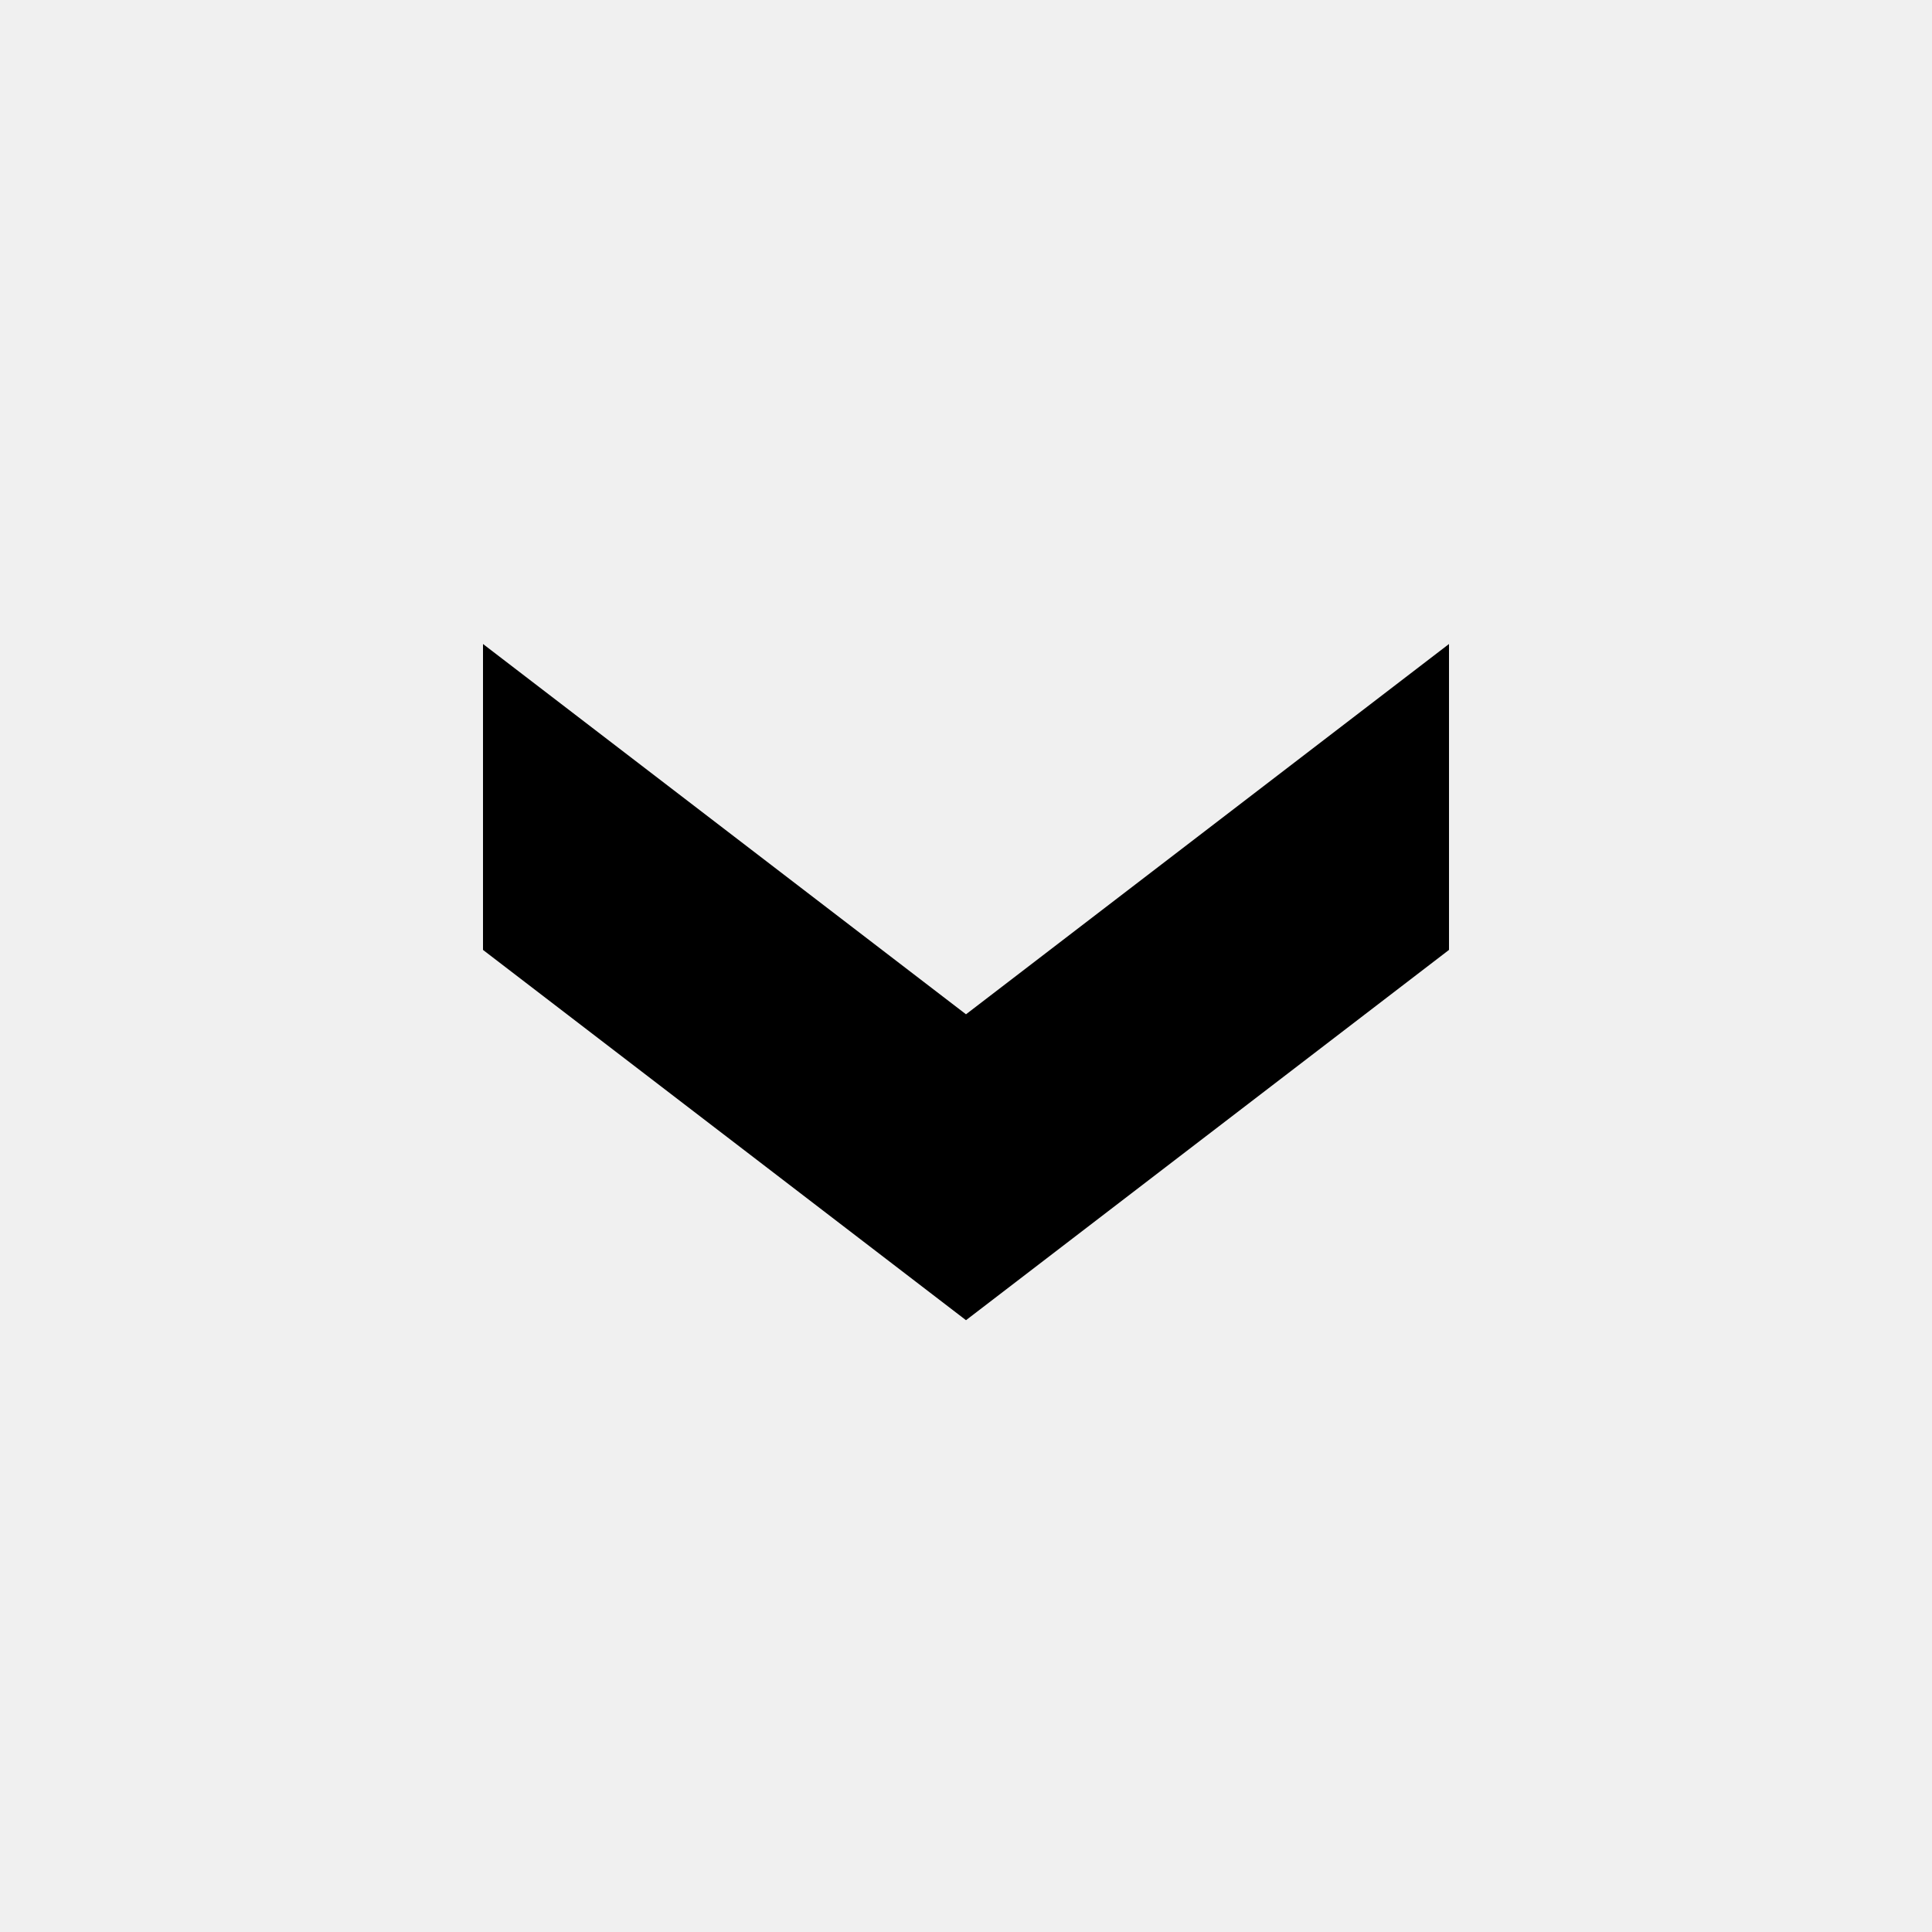
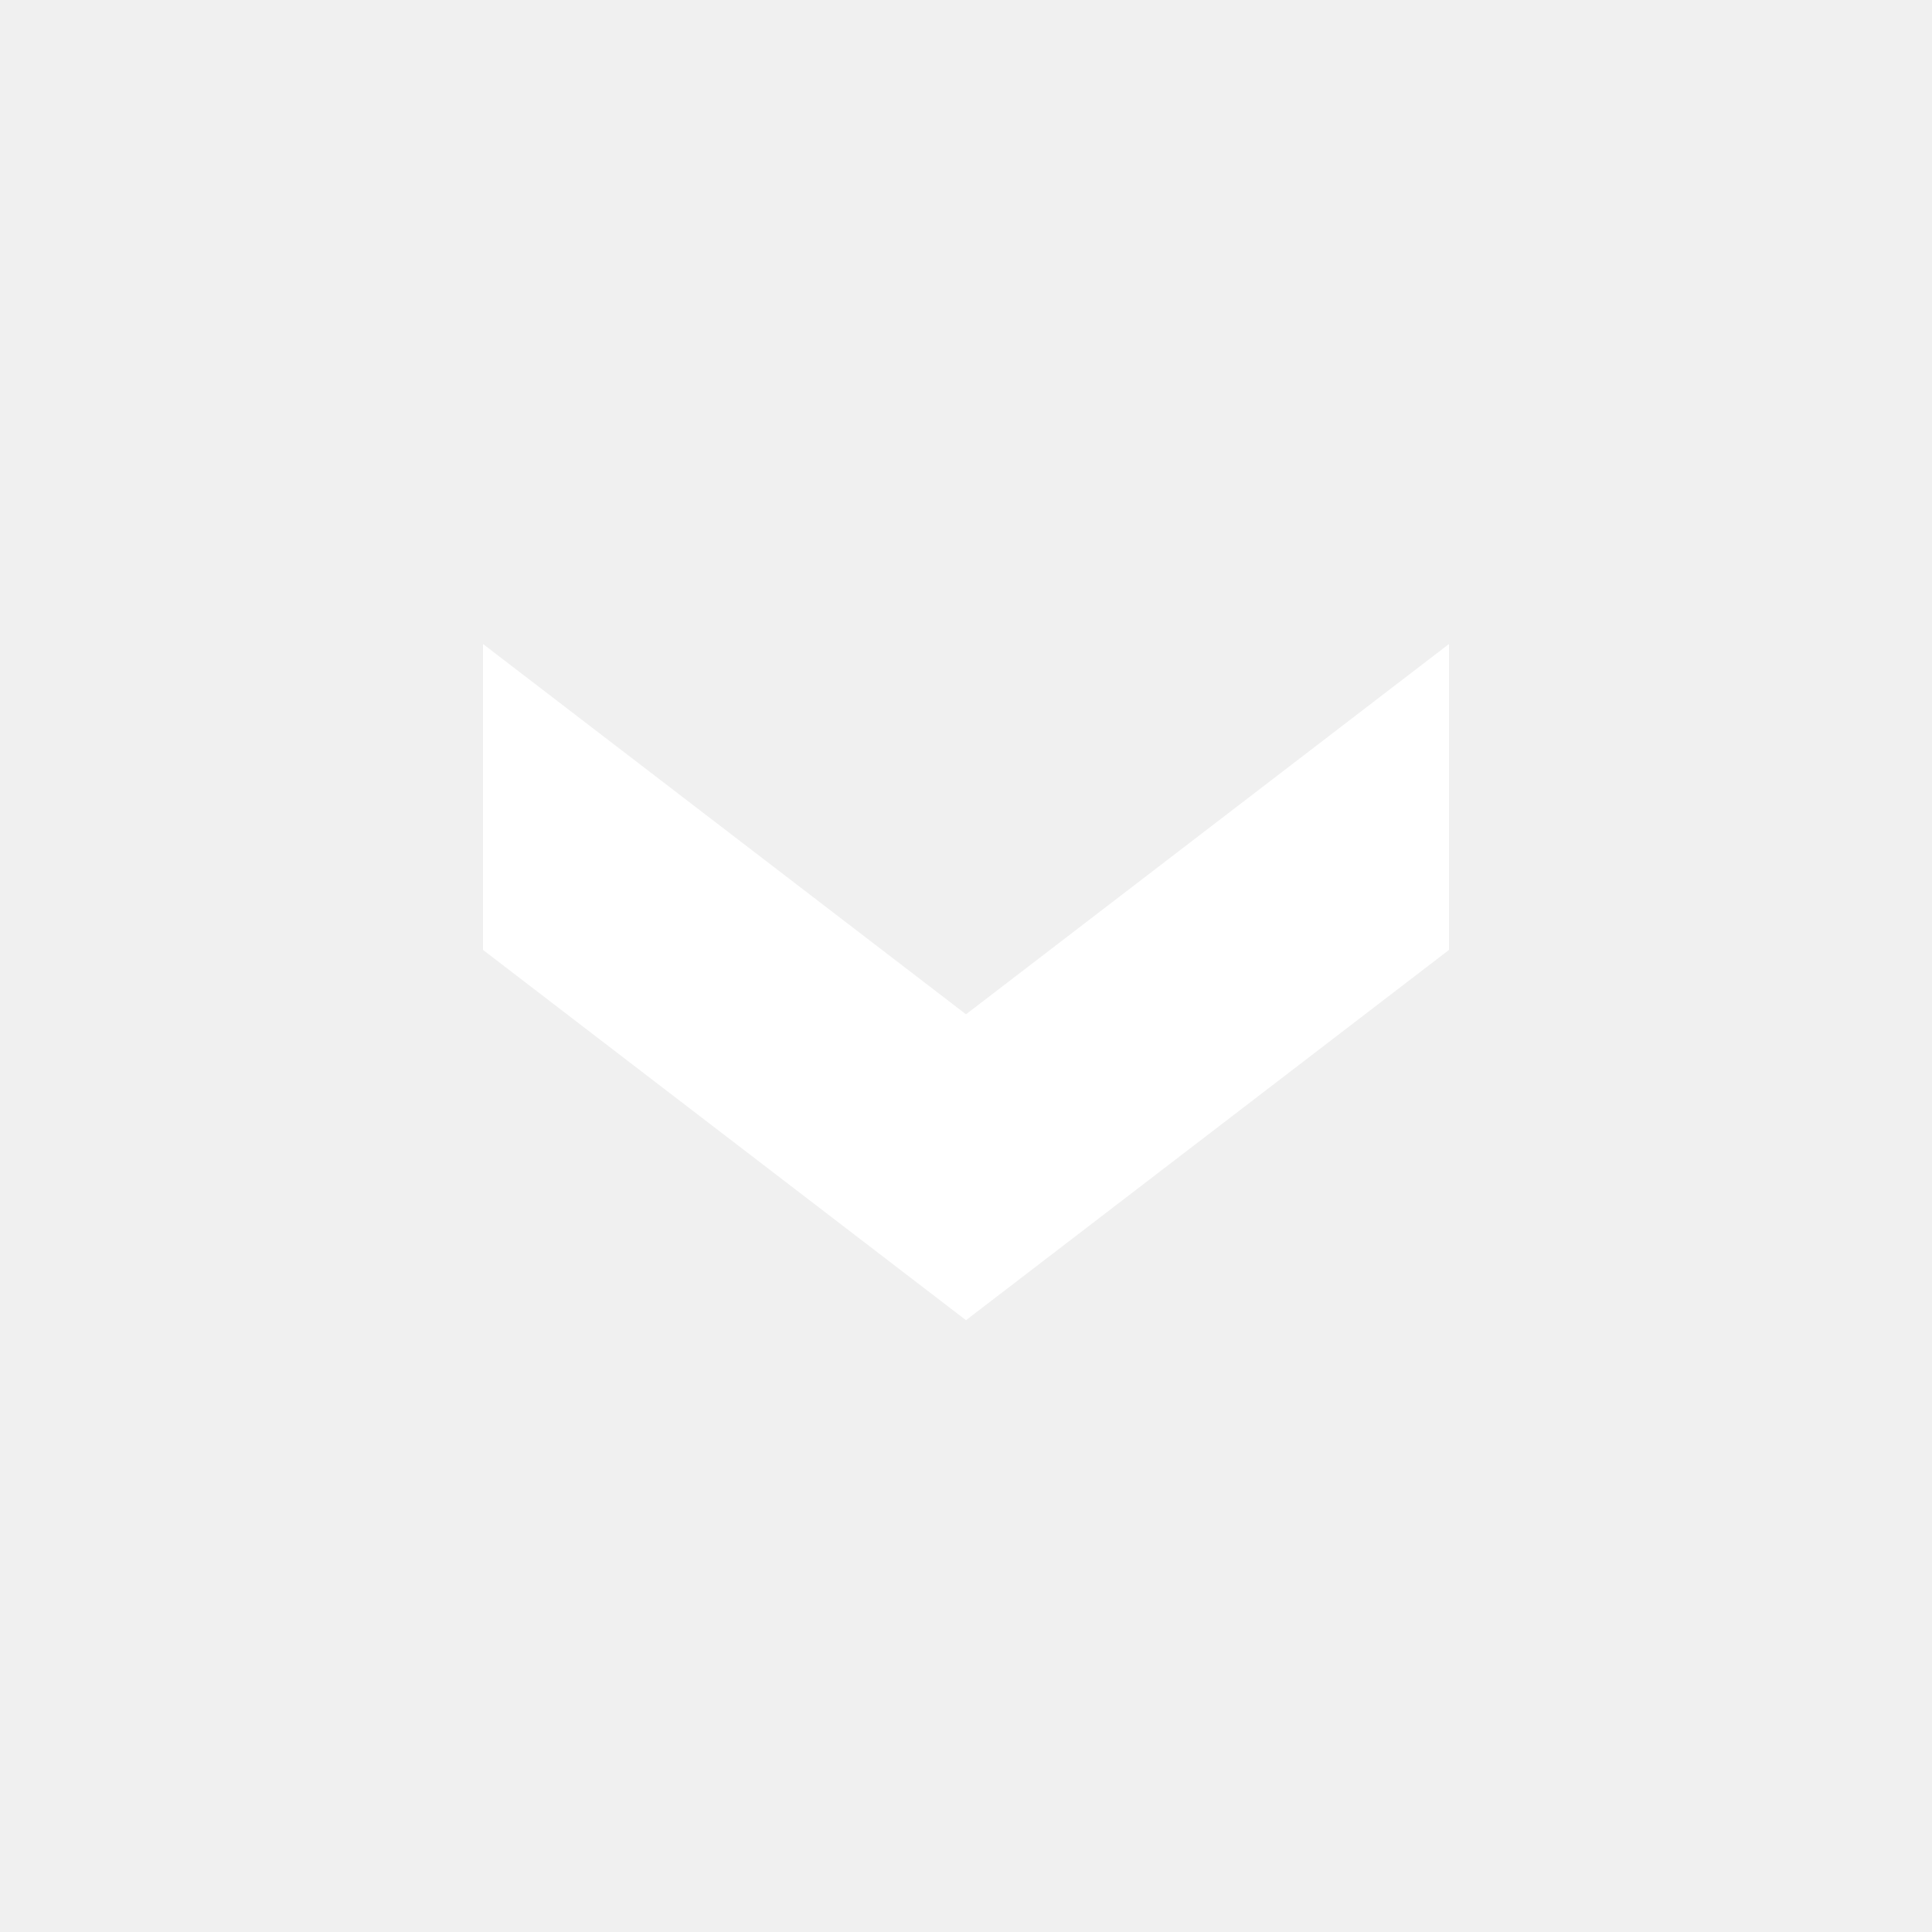
<svg xmlns="http://www.w3.org/2000/svg" class="icon-white icon-black" width="20px" height="20px" viewBox="0 0 24 24" fill="none">
-   <path d="M18 8v3.8l-6 4.6-6-4.6V8l6 4.6L18 8Z" fill="black" />
+   <path d="M18 8v3.8l-6 4.6-6-4.6V8l6 4.6L18 8Z" fill="white" />
</svg>
